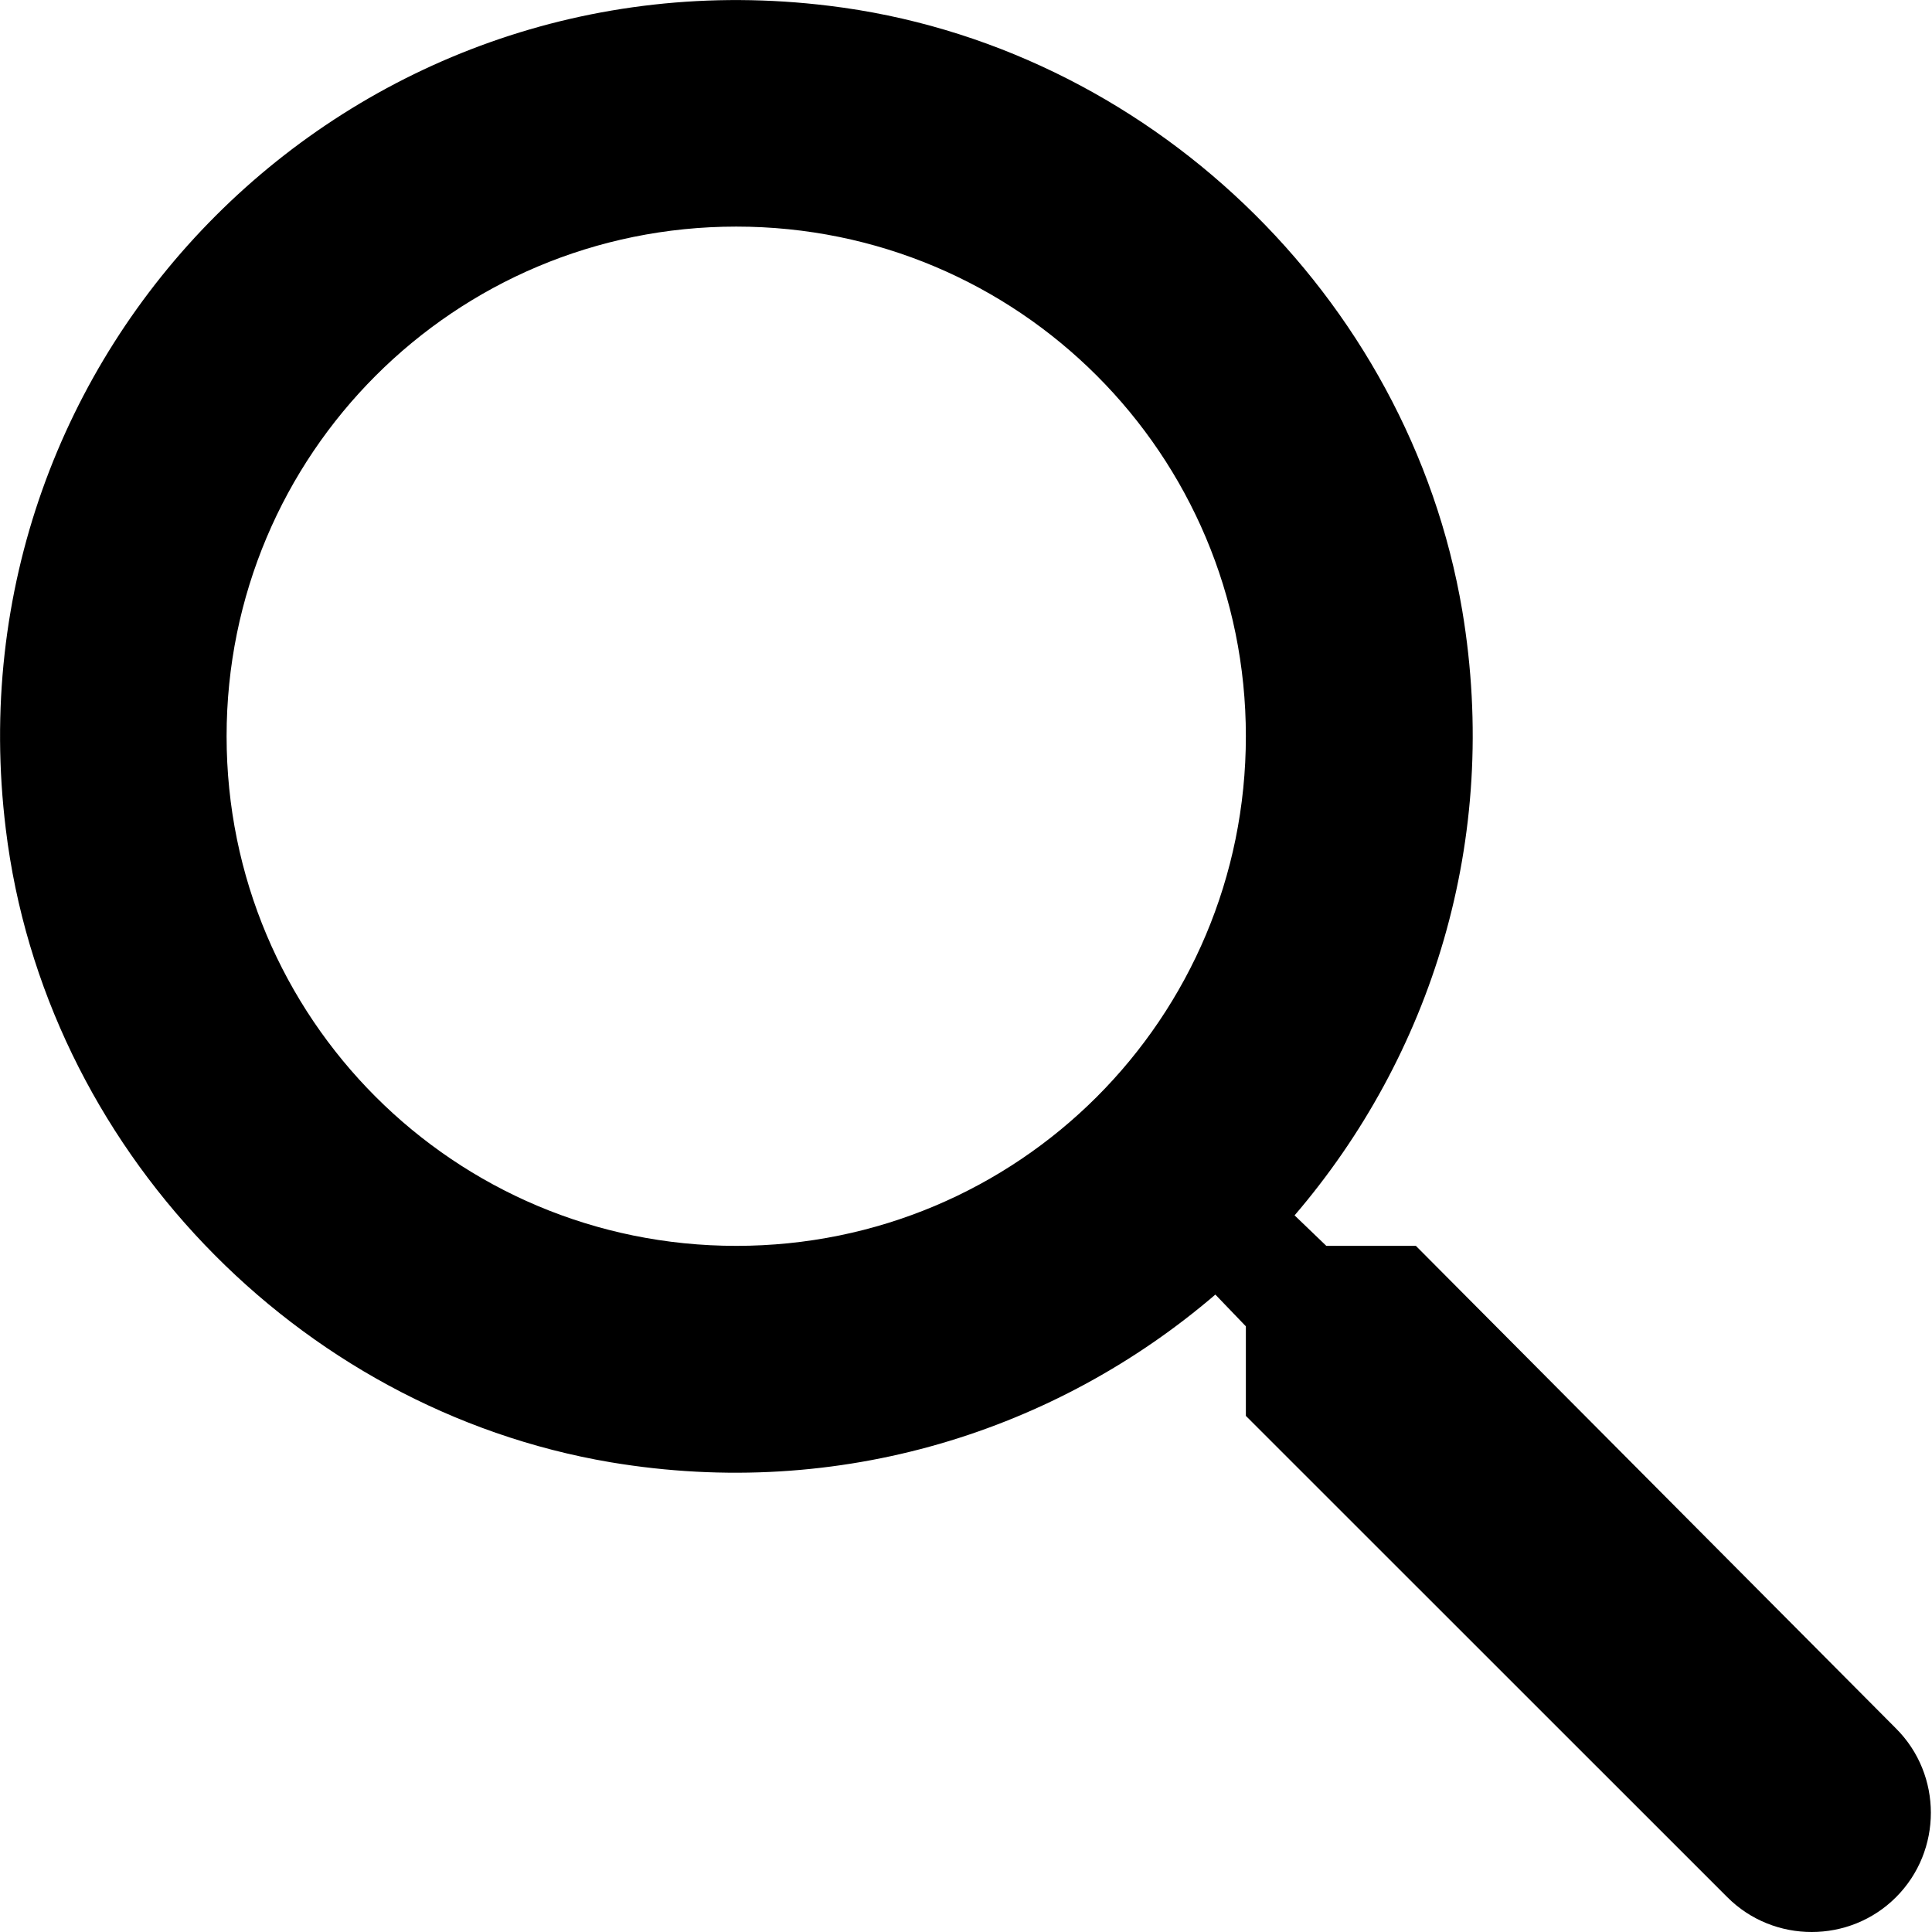
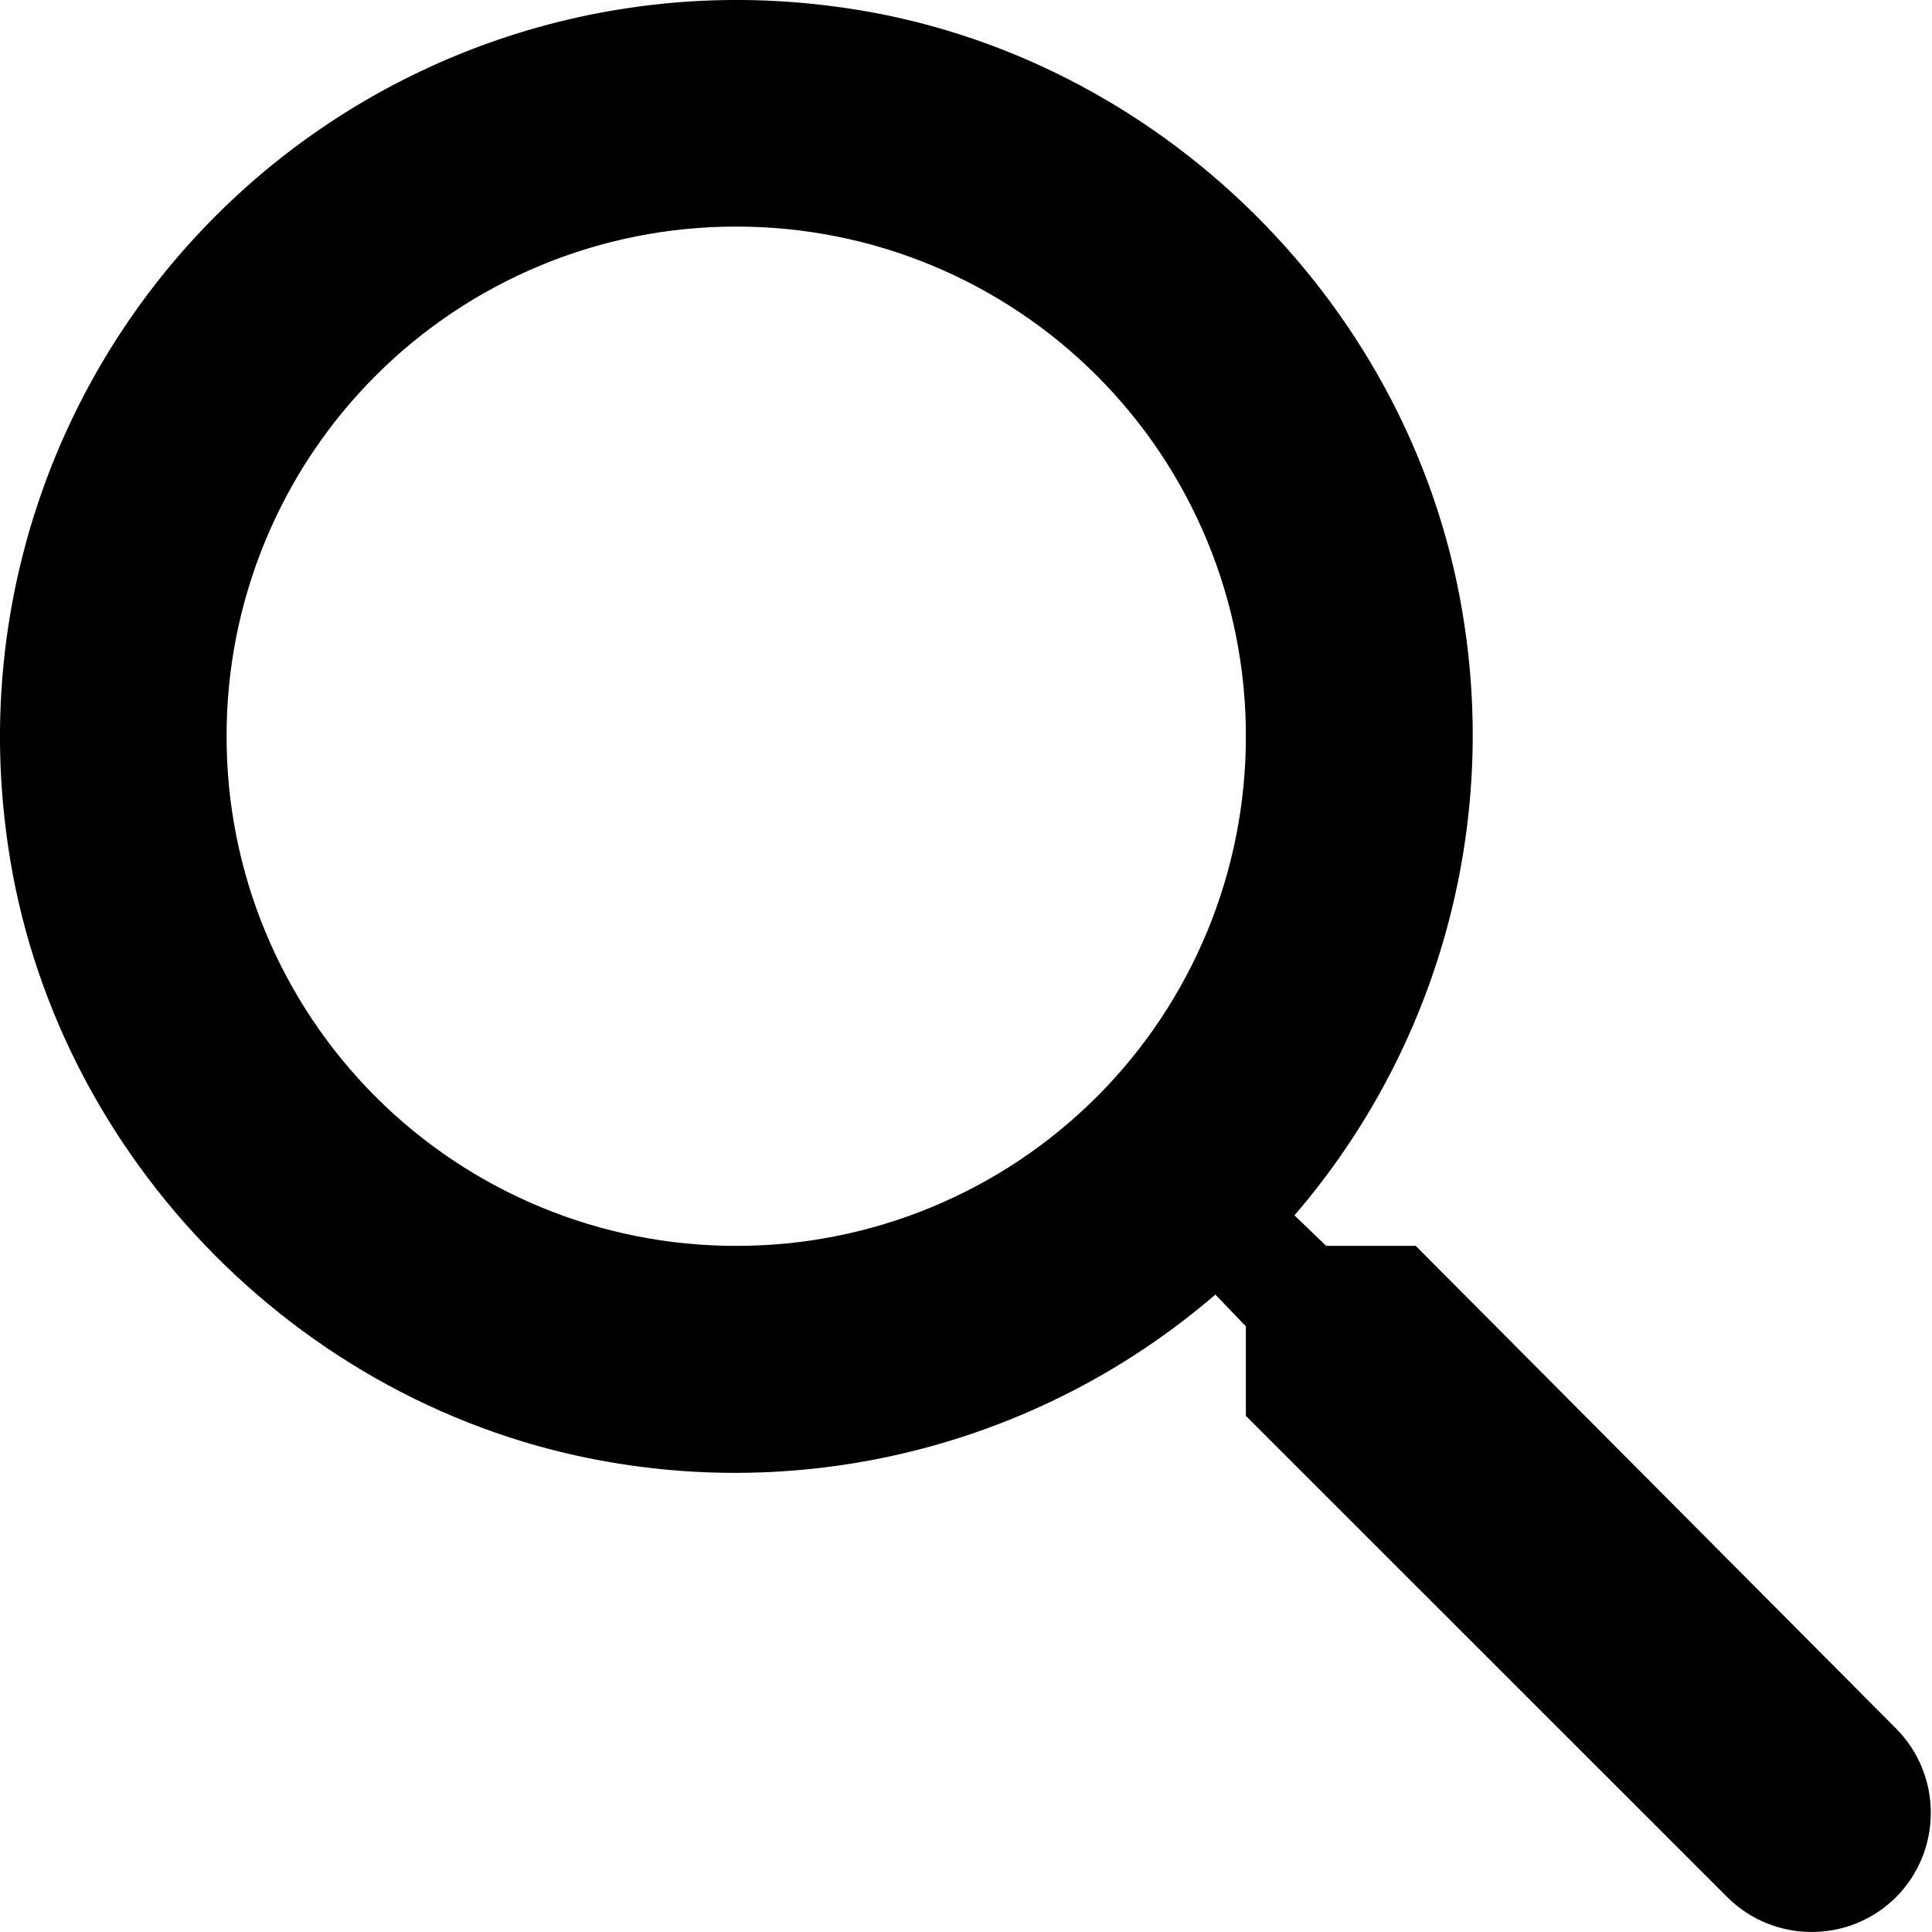
- <svg xmlns="http://www.w3.org/2000/svg" width="17px" height="17px" viewBox="0 0 14 14" fill="currentColor">
-   <path d="M10.26 9.028H9.611L9.381 8.807C10.366 7.658 10.875 6.09 10.596 4.424C10.21 2.143 8.306 0.321 6.008 0.042C2.537 -0.385 -0.385 2.537 0.042 6.008C0.321 8.306 2.143 10.21 4.424 10.596C6.09 10.875 7.658 10.366 8.807 9.381L9.028 9.611V10.26L12.517 13.748C12.853 14.084 13.403 14.084 13.739 13.748C14.076 13.411 14.076 12.861 13.739 12.525L10.26 9.028ZM5.335 9.028C3.292 9.028 1.642 7.379 1.642 5.335C1.642 3.292 3.292 1.642 5.335 1.642C7.379 1.642 9.028 3.292 9.028 5.335C9.028 7.379 7.379 9.028 5.335 9.028Z" fill="currentColor" />
+ <svg xmlns="http://www.w3.org/2000/svg" width="17" height="17" fill="currentColor" viewBox="0 0 14 14">
+   <path d="M10.26 9.028H9.61l-.23-.221a5.335 5.335 0 0 0 1.215-4.383C10.21 2.143 8.306.321 6.008.042A5.339 5.339 0 0 0 .042 6.008c.279 2.298 2.1 4.202 4.382 4.588a5.335 5.335 0 0 0 4.383-1.215l.221.23v.649l3.489 3.488a.867.867 0 0 0 1.222 0 .867.867 0 0 0 0-1.223l-3.48-3.497Zm-4.925 0a3.688 3.688 0 0 1-3.693-3.693 3.688 3.688 0 0 1 3.693-3.693 3.688 3.688 0 0 1 3.693 3.693 3.688 3.688 0 0 1-3.693 3.693Z" />
</svg>
